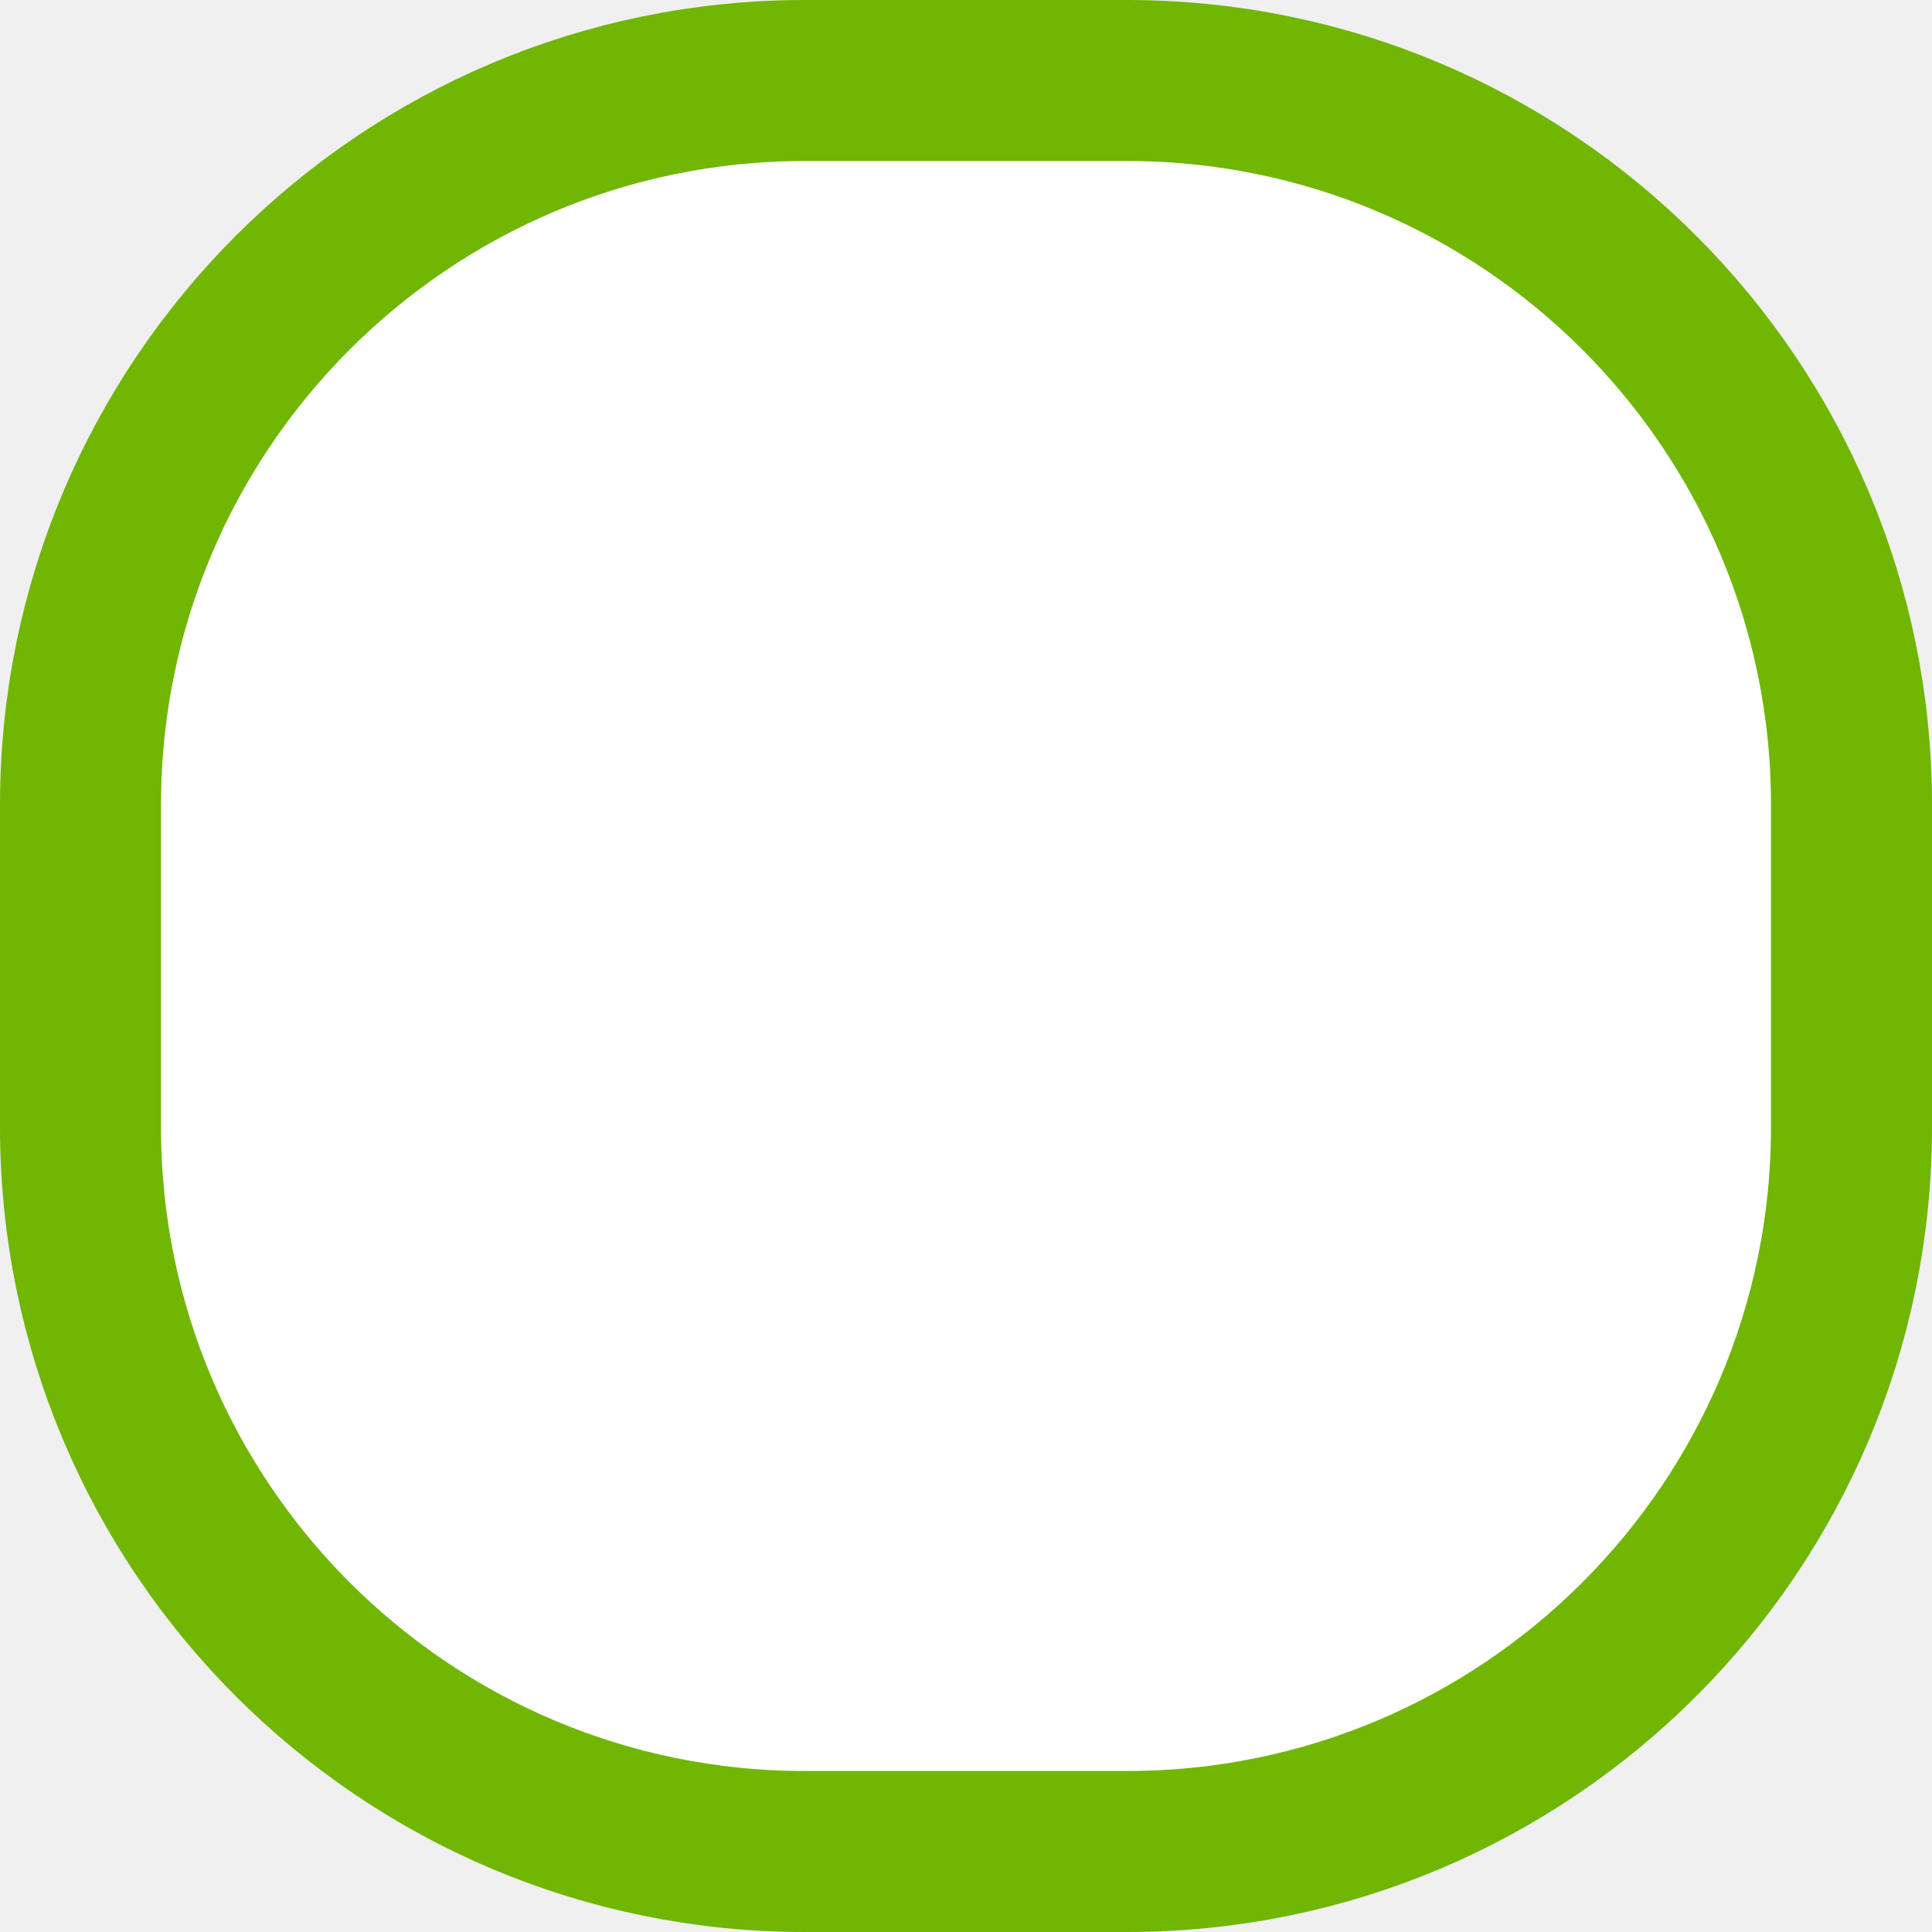
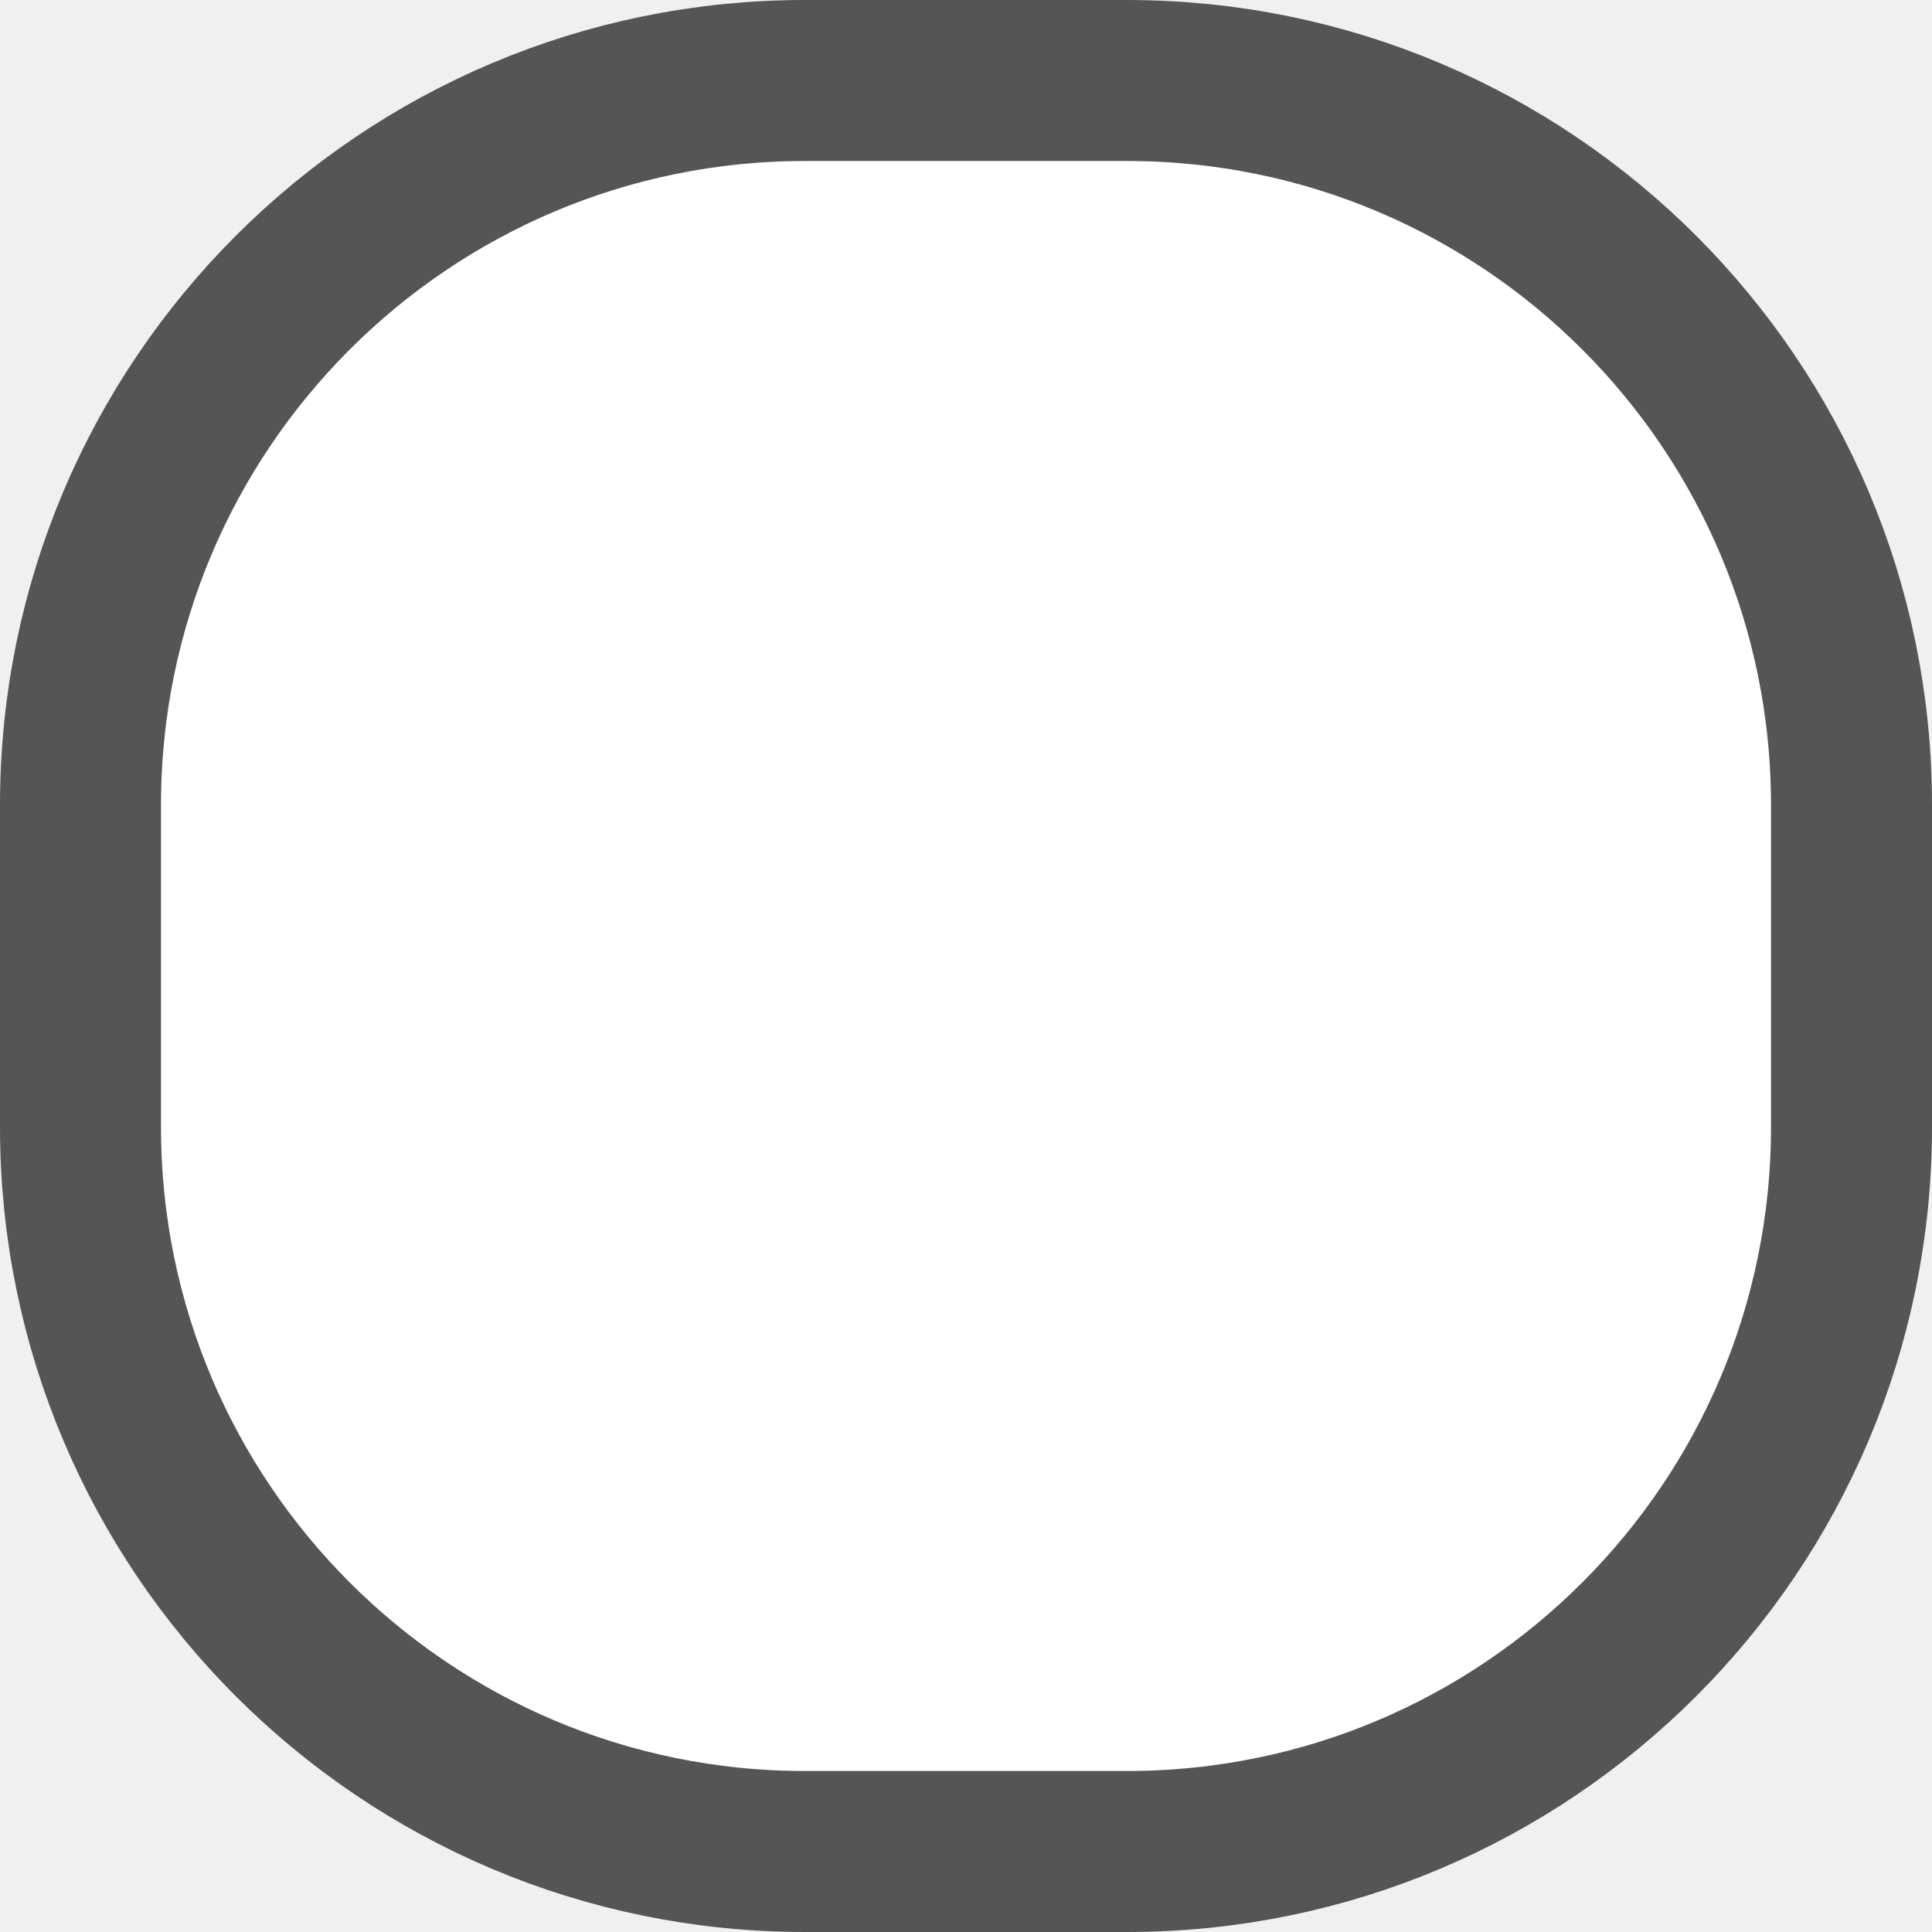
- <svg xmlns="http://www.w3.org/2000/svg" version="1.1" width="12px" height="12px" viewBox="17 29  12 12">
-   <path d="M 17.5 34  A 4.5 4.5 0 0 1 22 29.5 L 24 29.5  A 4.5 4.5 0 0 1 28.5 34 L 28.5 36  A 4.5 4.5 0 0 1 24 40.5 L 22 40.5  A 4.5 4.5 0 0 1 17.5 36 L 17.5 34  Z " fill-rule="nonzero" fill="#ffffff" stroke="none" />
-   <path d="M 17.5 34  A 4.5 4.5 0 0 1 22 29.5 L 24 29.5  A 4.5 4.5 0 0 1 28.5 34 L 28.5 36  A 4.5 4.5 0 0 1 24 40.5 L 22 40.5  A 4.5 4.5 0 0 1 17.5 36 L 17.5 34  Z " stroke-width="1" stroke="#70b603" fill="none" />
+ <svg xmlns="http://www.w3.org/2000/svg" version="1.1" width="12px" height="12px" viewBox="18 123  12 12">
+   <path d="M 18.5 128  A 4.5 4.5 0 0 1 23 123.5 L 25 123.5  A 4.5 4.5 0 0 1 29.5 128 L 29.5 130  A 4.5 4.5 0 0 1 25 134.5 L 23 134.5  A 4.5 4.5 0 0 1 18.5 130 L 18.5 128  Z " fill-rule="nonzero" fill="#ffffff" stroke="none" />
+   <path d="M 18.5 128  A 4.5 4.5 0 0 1 23 123.5 L 25 123.5  A 4.5 4.5 0 0 1 29.5 128 L 29.5 130  A 4.5 4.5 0 0 1 25 134.5 L 23 134.5  A 4.5 4.5 0 0 1 18.5 130 L 18.5 128  Z " stroke-width="1" stroke="#555555" fill="none" />
</svg>
